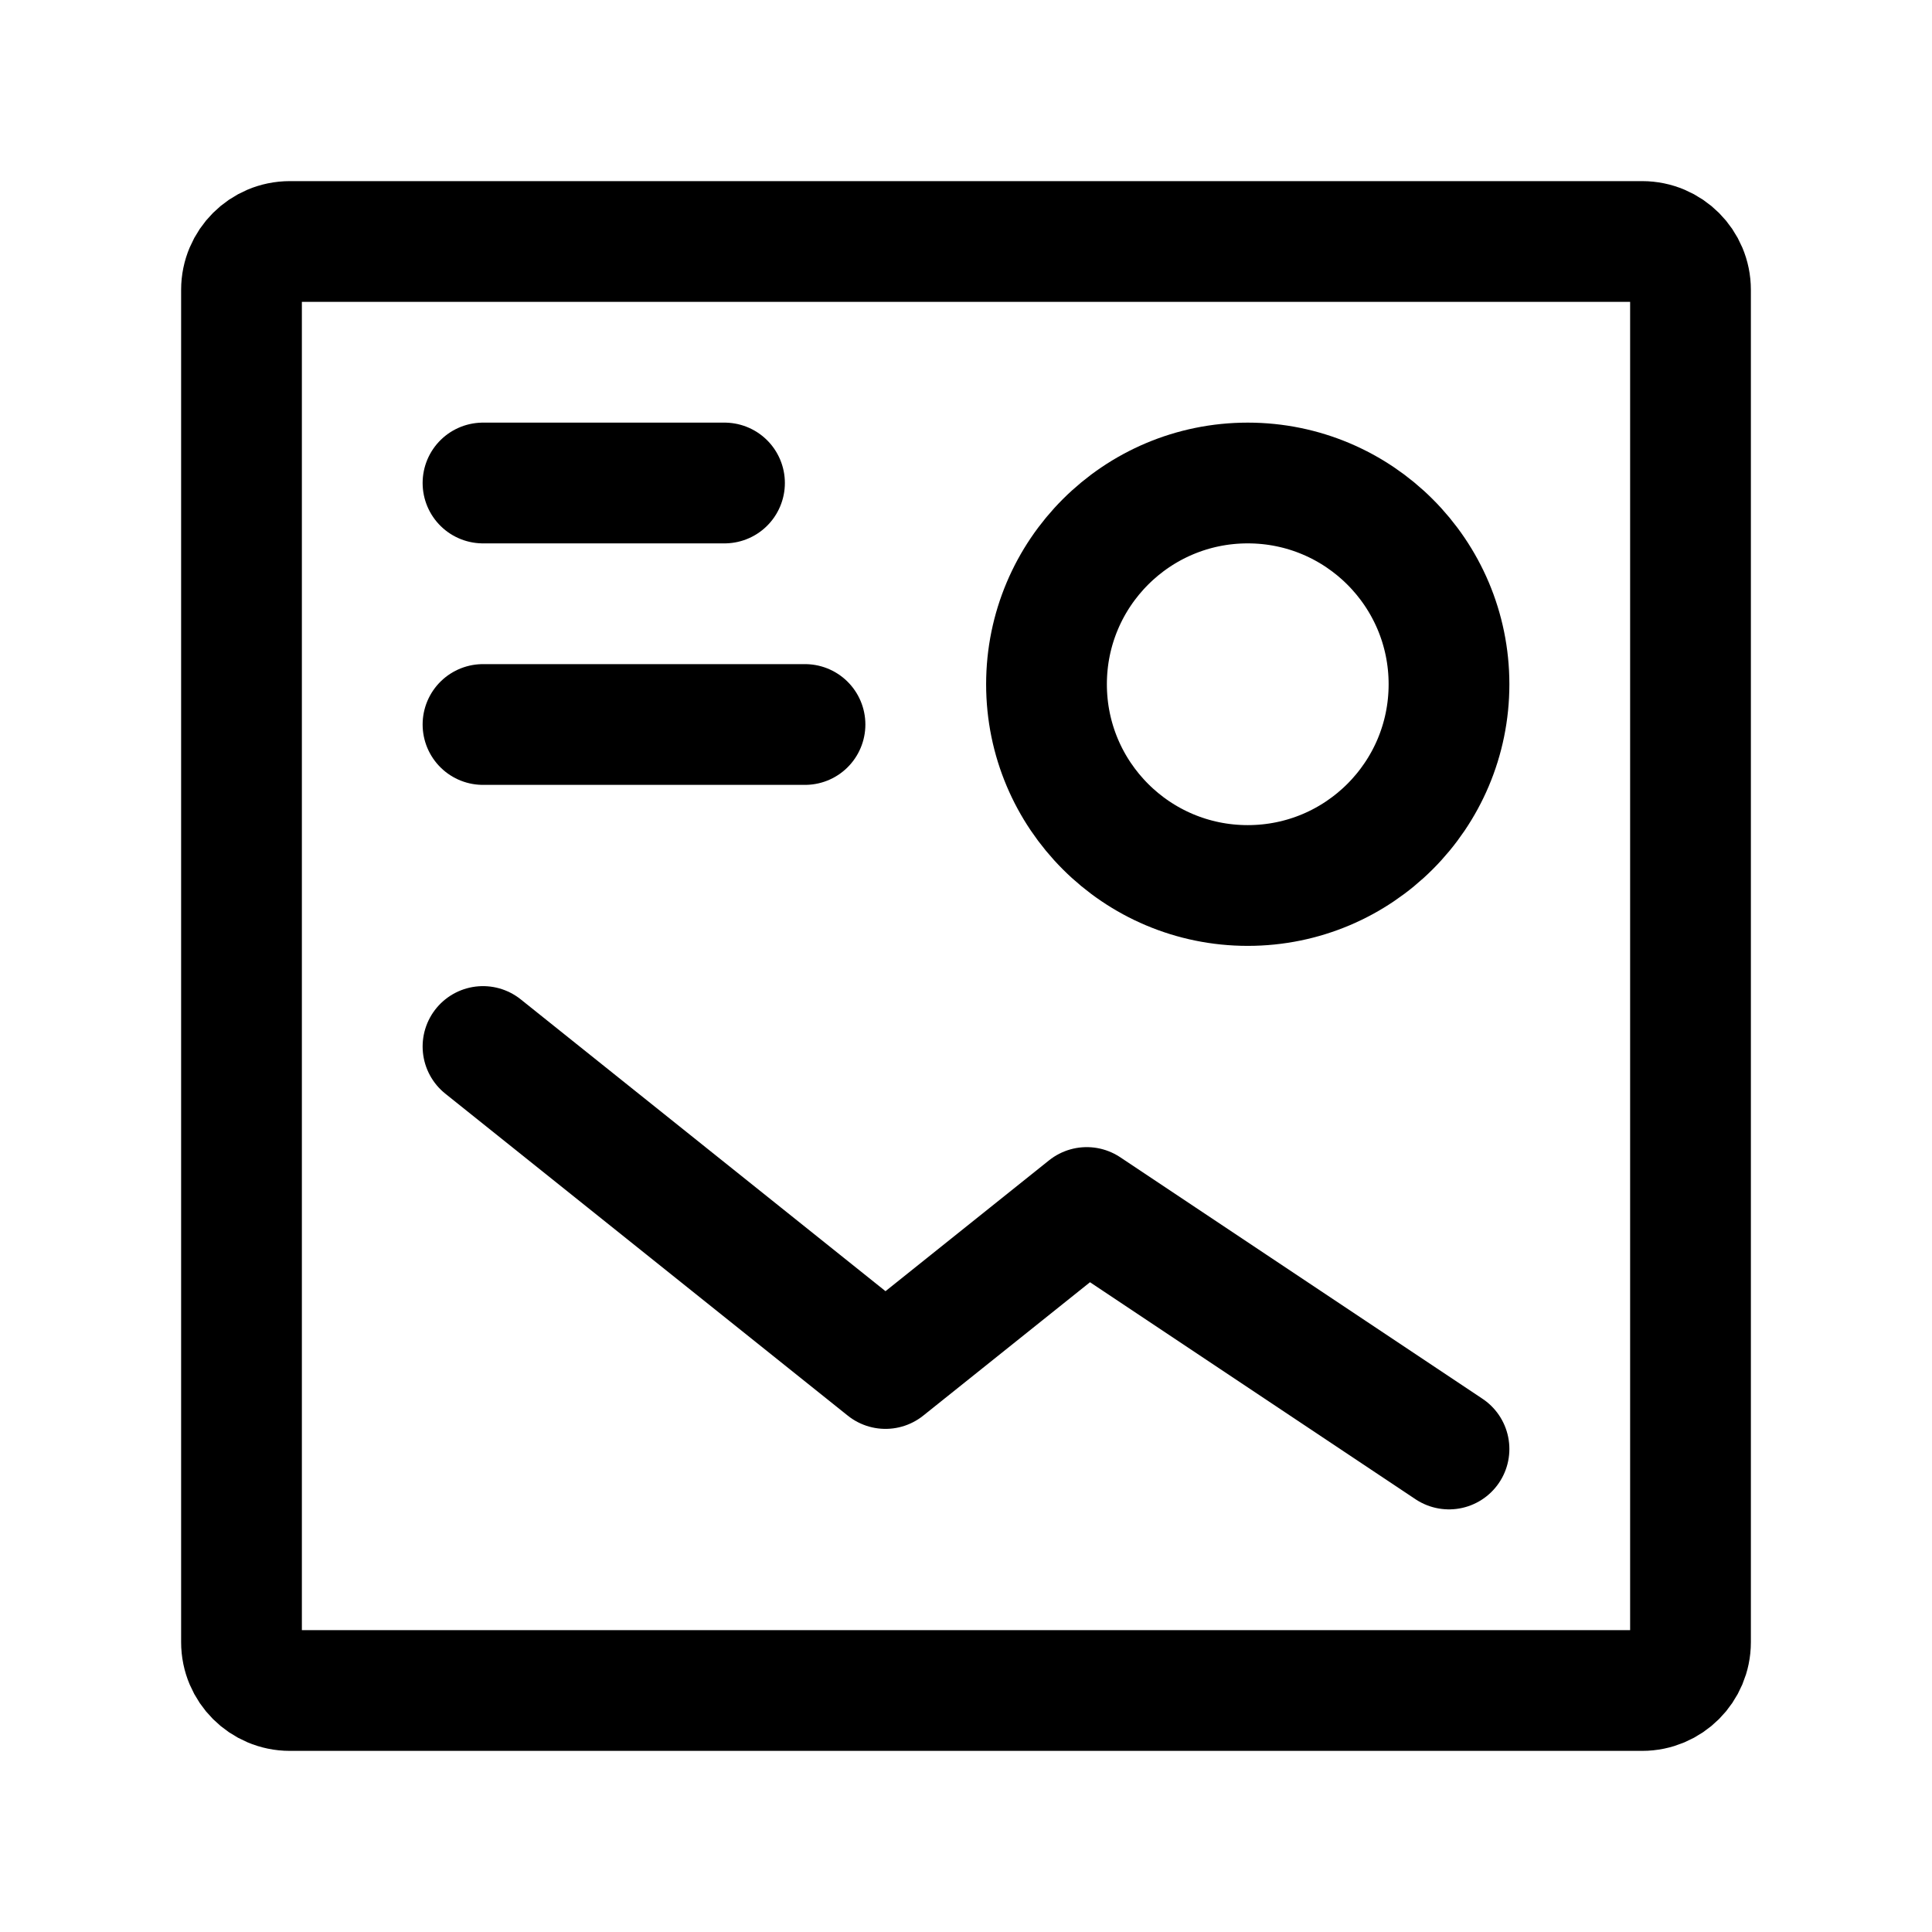
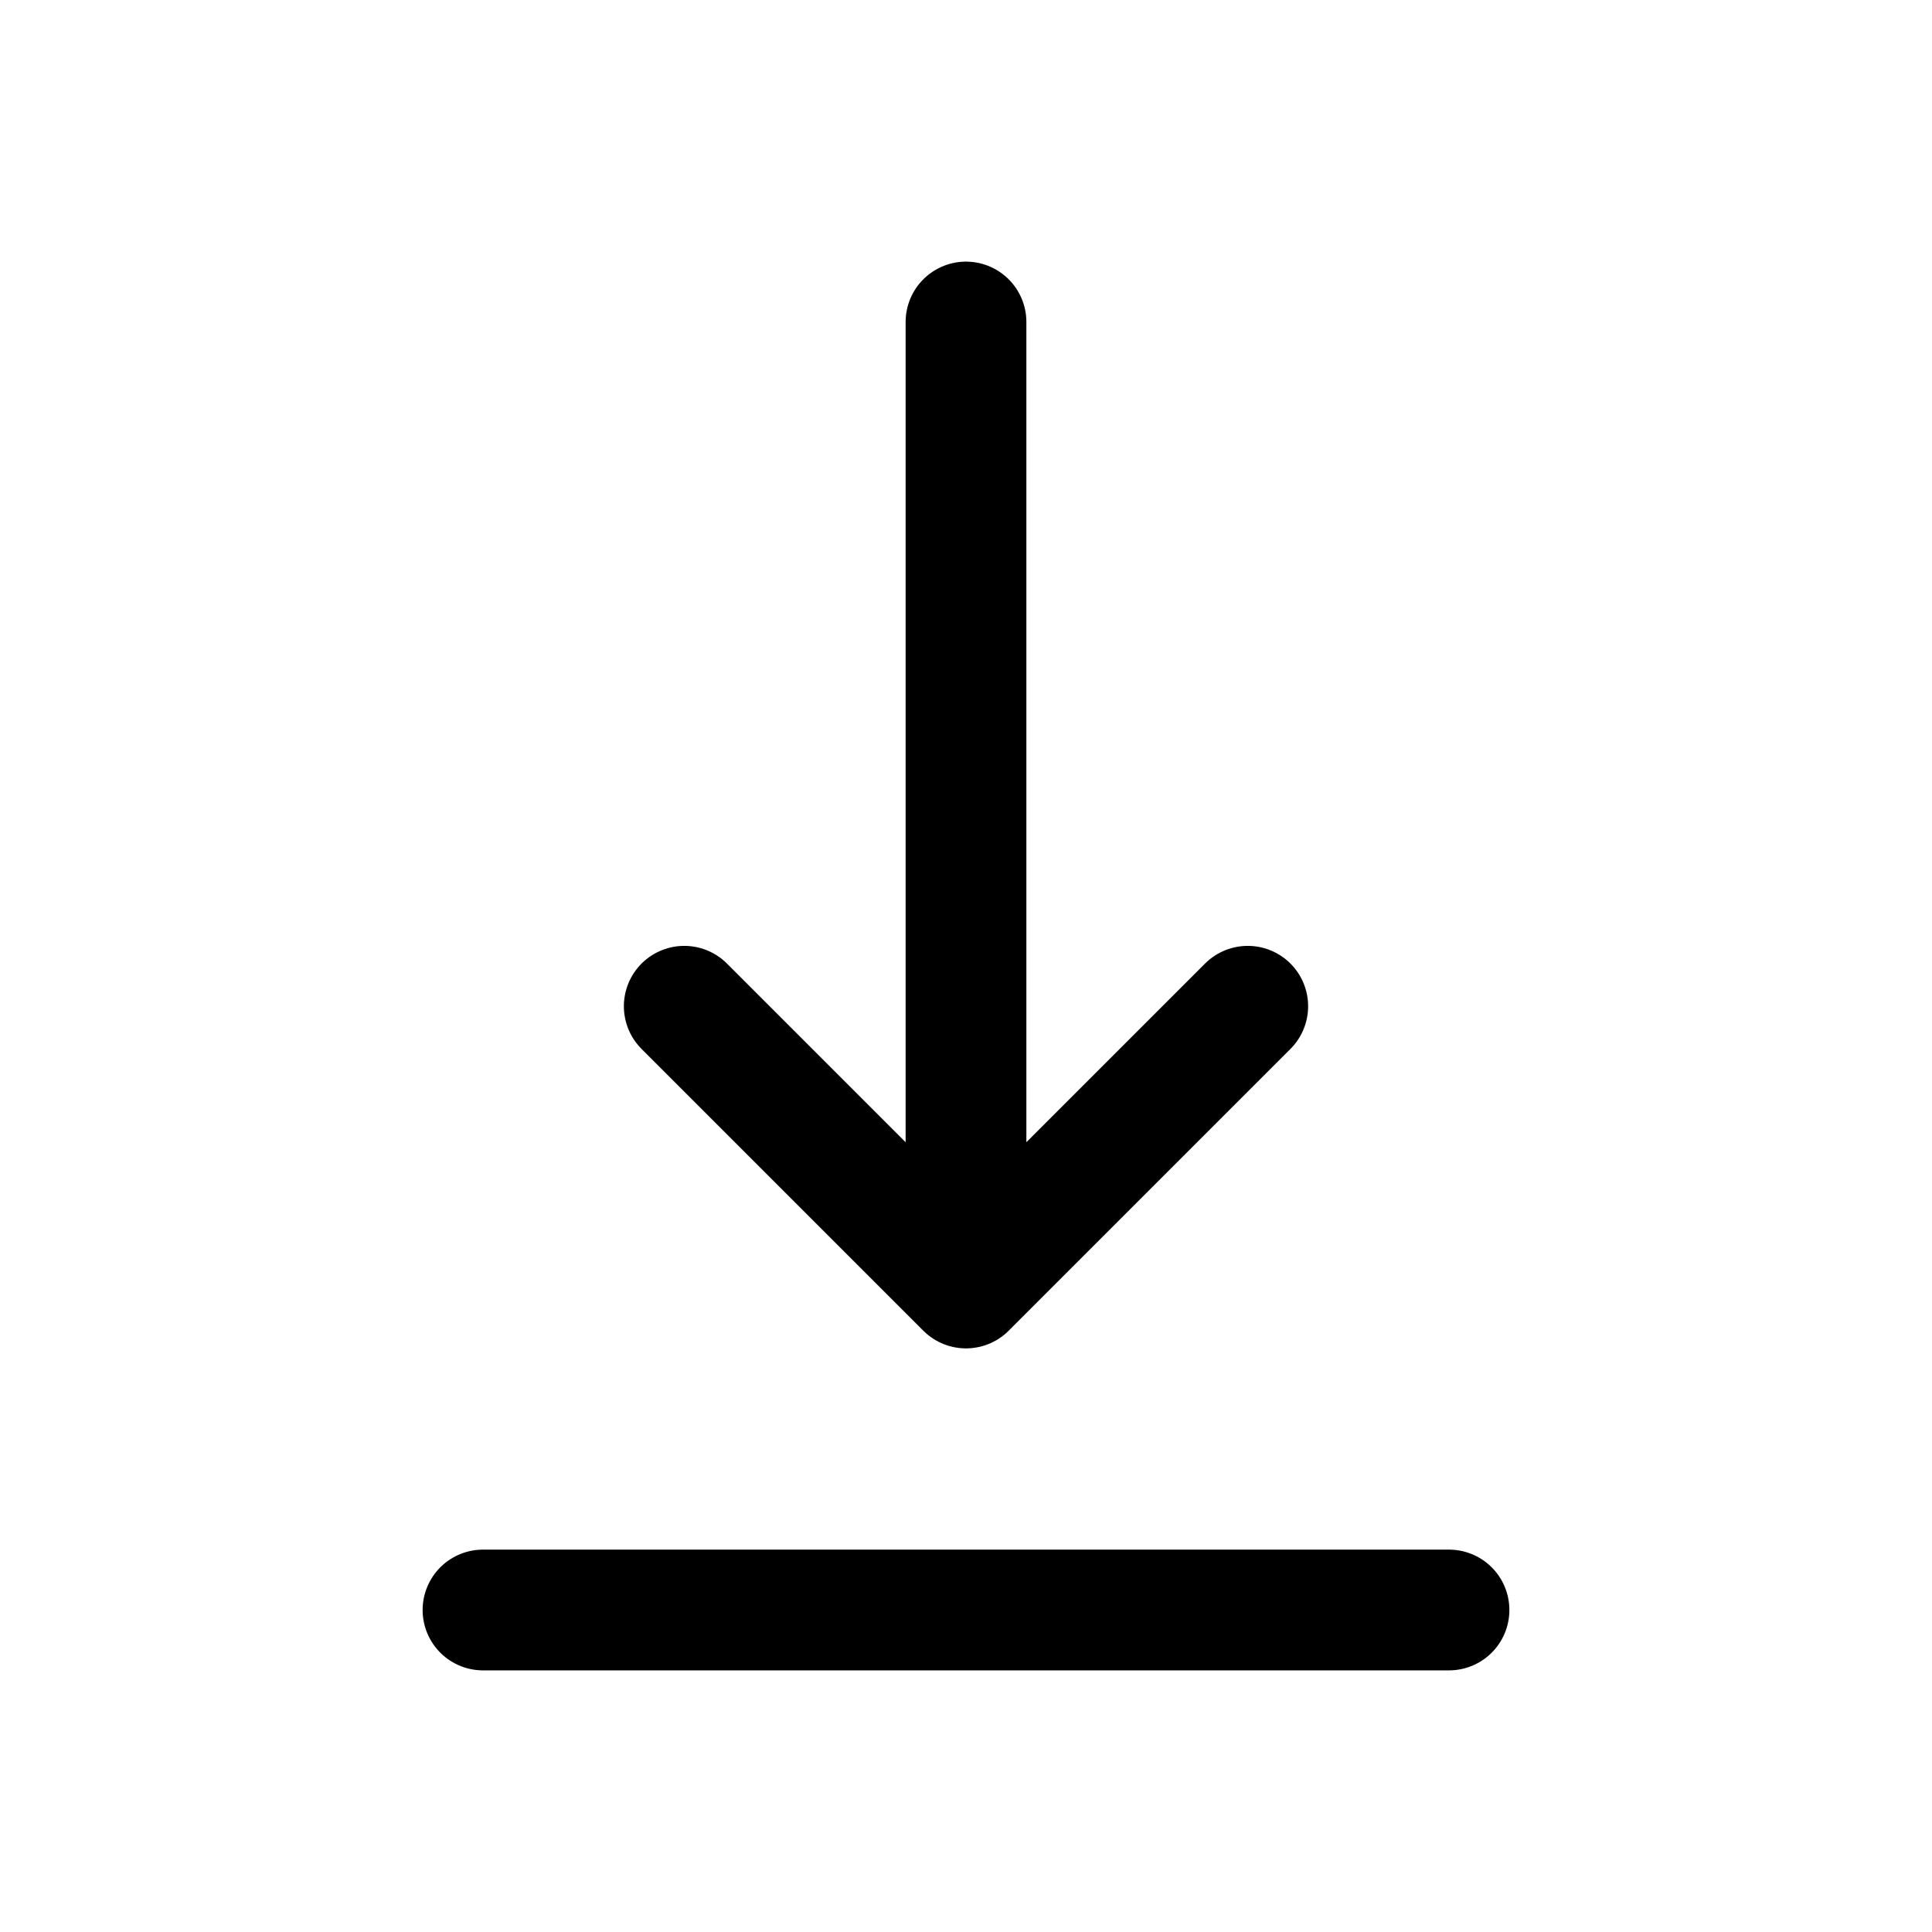
<svg xmlns="http://www.w3.org/2000/svg" width="24px" height="24px" stroke-width="1.5" viewBox="0 0 24 24" fill="none" color="#000000">
-   <path d="M10 9H6" stroke="#000000" stroke-width="1.5" stroke-linecap="round" stroke-linejoin="round" />
-   <path d="M15.5 11C14.119 11 13 9.881 13 8.5C13 7.119 14.119 6 15.5 6C16.881 6 18 7.119 18 8.5C18 9.881 16.881 11 15.5 11Z" stroke="#000000" stroke-width="1.5" stroke-linecap="round" stroke-linejoin="round" />
-   <path d="M6 6H9" stroke="#000000" stroke-width="1.5" stroke-linecap="round" stroke-linejoin="round" />
-   <path d="M18 18L13.5 15L11 17L6 13" stroke="#000000" stroke-width="1.5" stroke-linecap="round" stroke-linejoin="round" />
-   <path d="M3 20.4V3.6C3 3.269 3.269 3 3.6 3H20.4C20.731 3 21 3.269 21 3.6V20.4C21 20.731 20.731 21 20.4 21H3.6C3.269 21 3 20.731 3 20.4Z" stroke="#000000" stroke-width="1.5" />
+   <path d="M6 20L18 20" stroke="#000000" stroke-width="1.5" stroke-linecap="round" stroke-linejoin="round" />
+   <path d="M12 4V16M12 16L15.5 12.5M12 16L8.5 12.5" stroke="#000000" stroke-width="1.5" stroke-linecap="round" stroke-linejoin="round" />
</svg>
